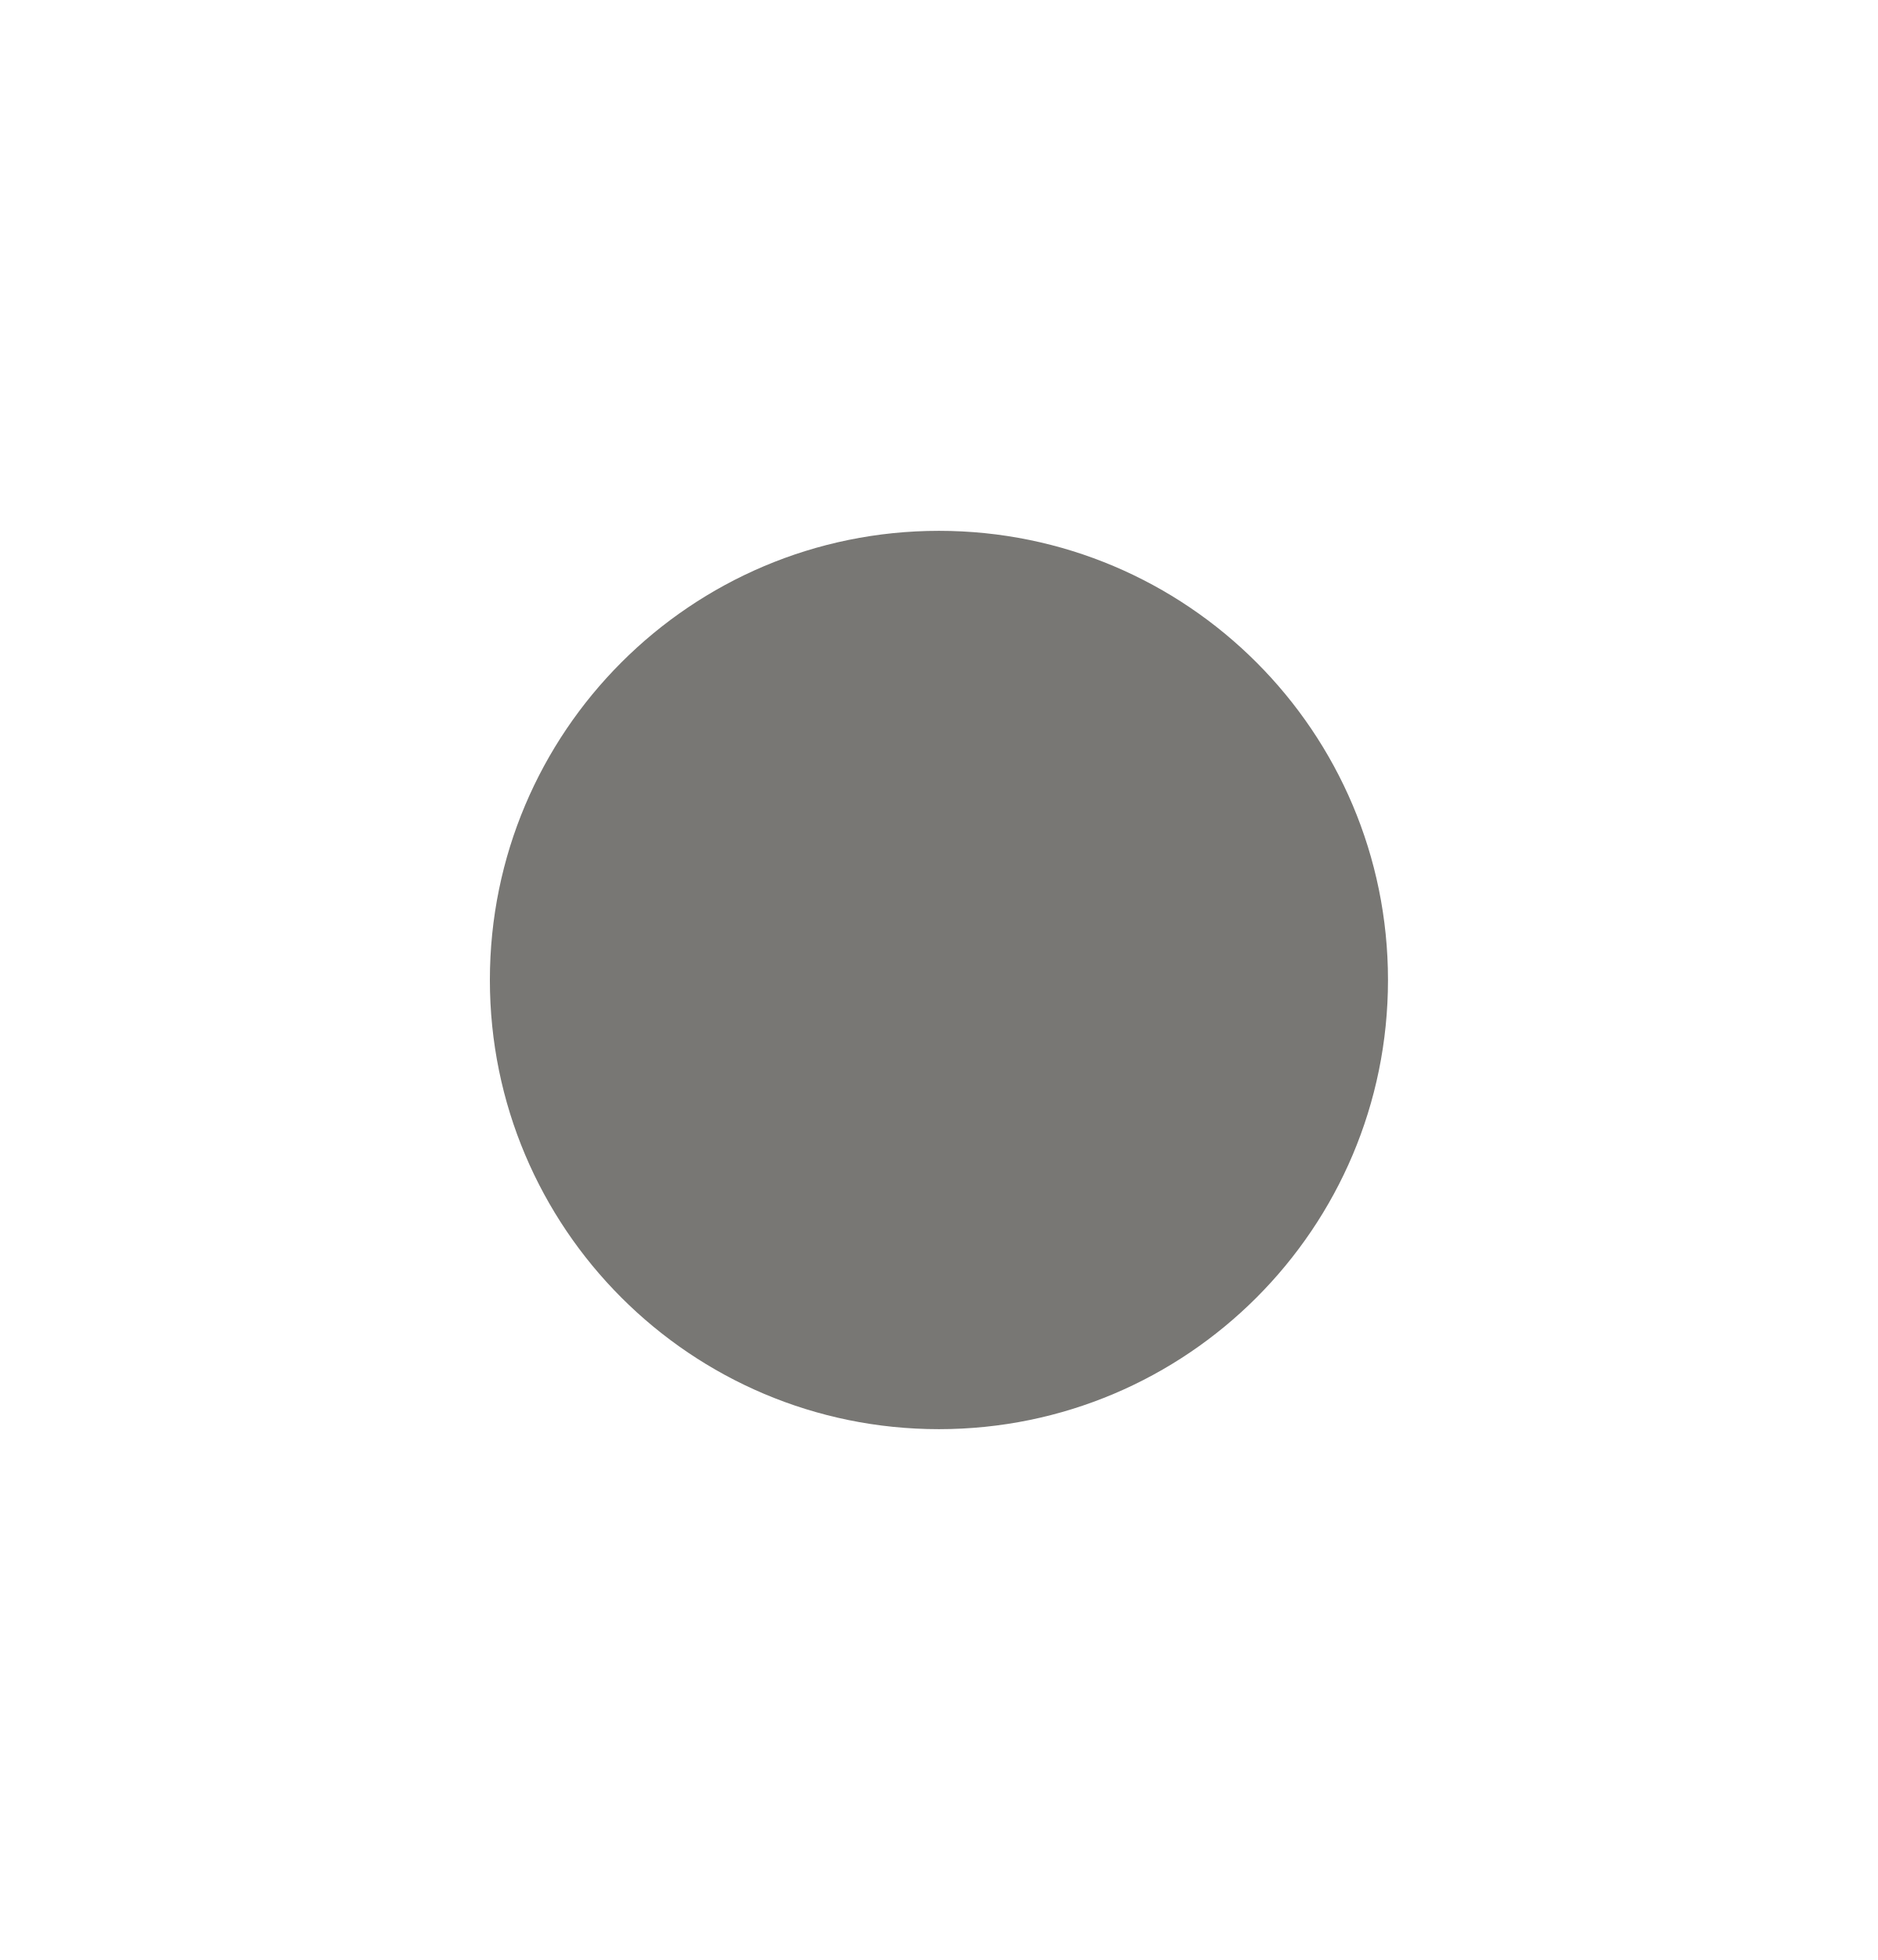
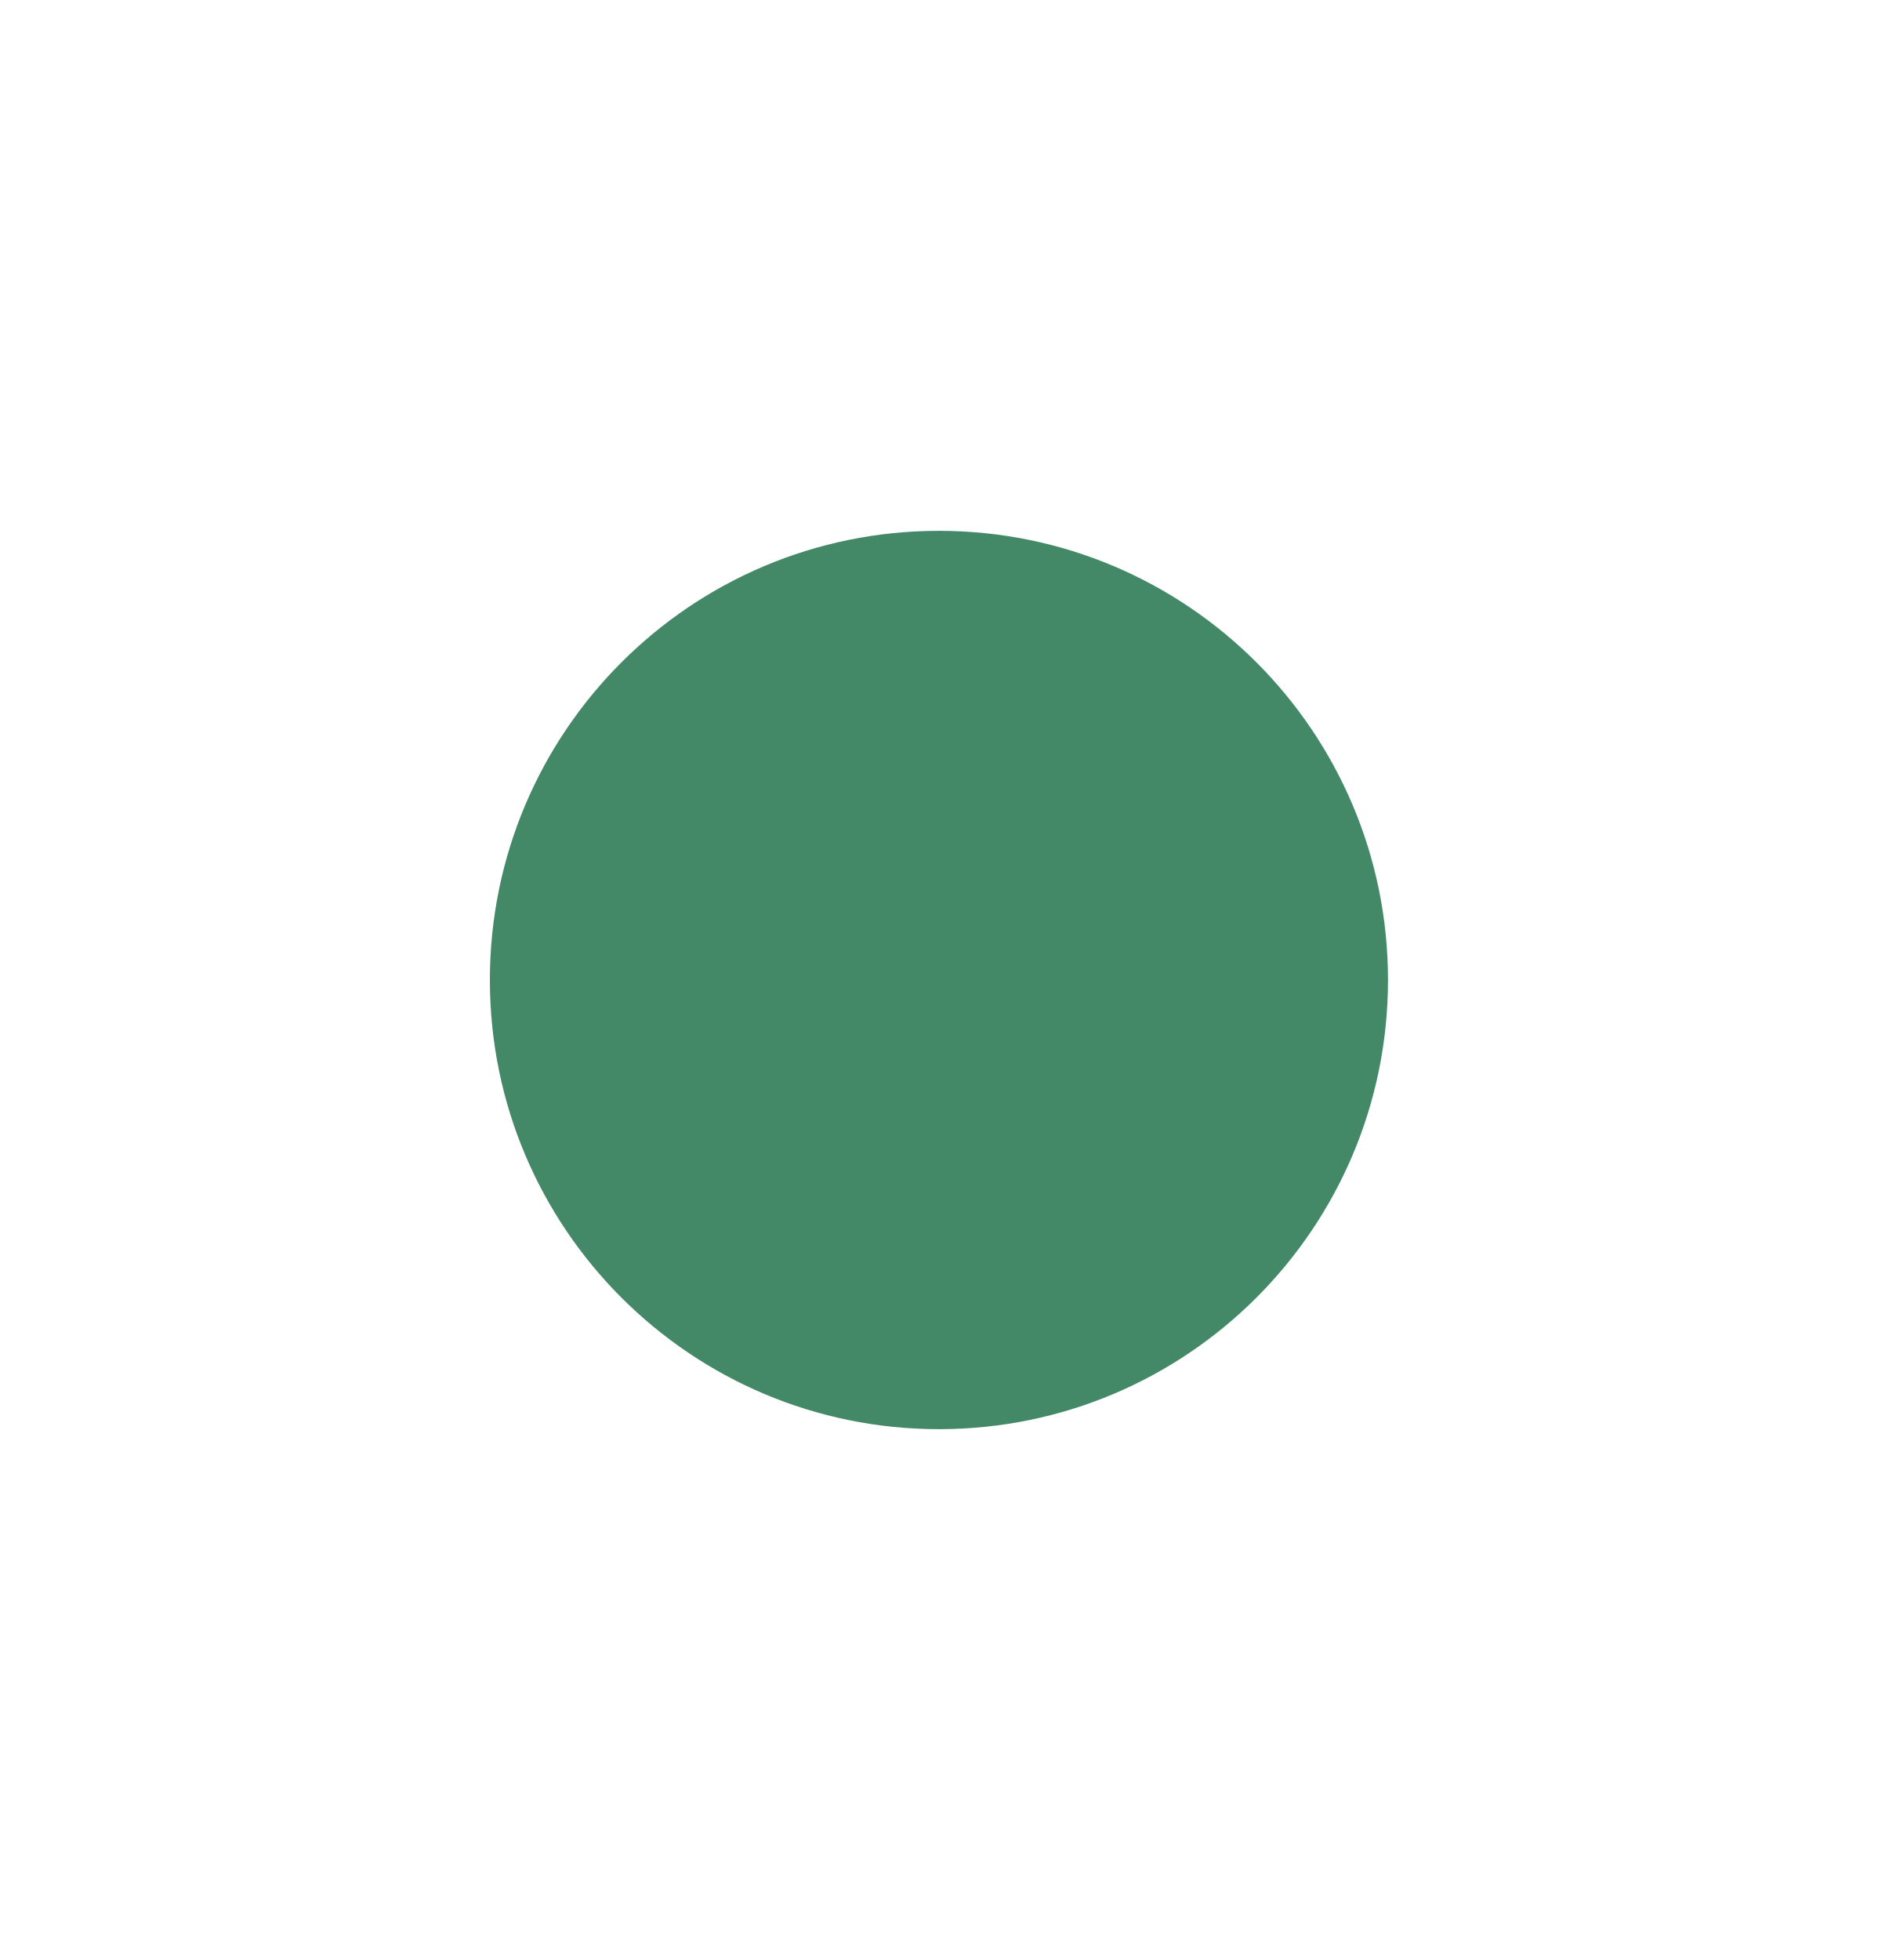
<svg xmlns="http://www.w3.org/2000/svg" width="23" height="24" viewBox="0 0 23 24">
  <svg x="6.0" y="6.5" width="11" height="11" viewBox="0 0 18 18" fill="none">
-     <circle cx="9" cy="9" r="9" fill="#787774" />
+     <circle cx="9" cy="9" r="9" fill="#438967" />
  </svg>
</svg>
